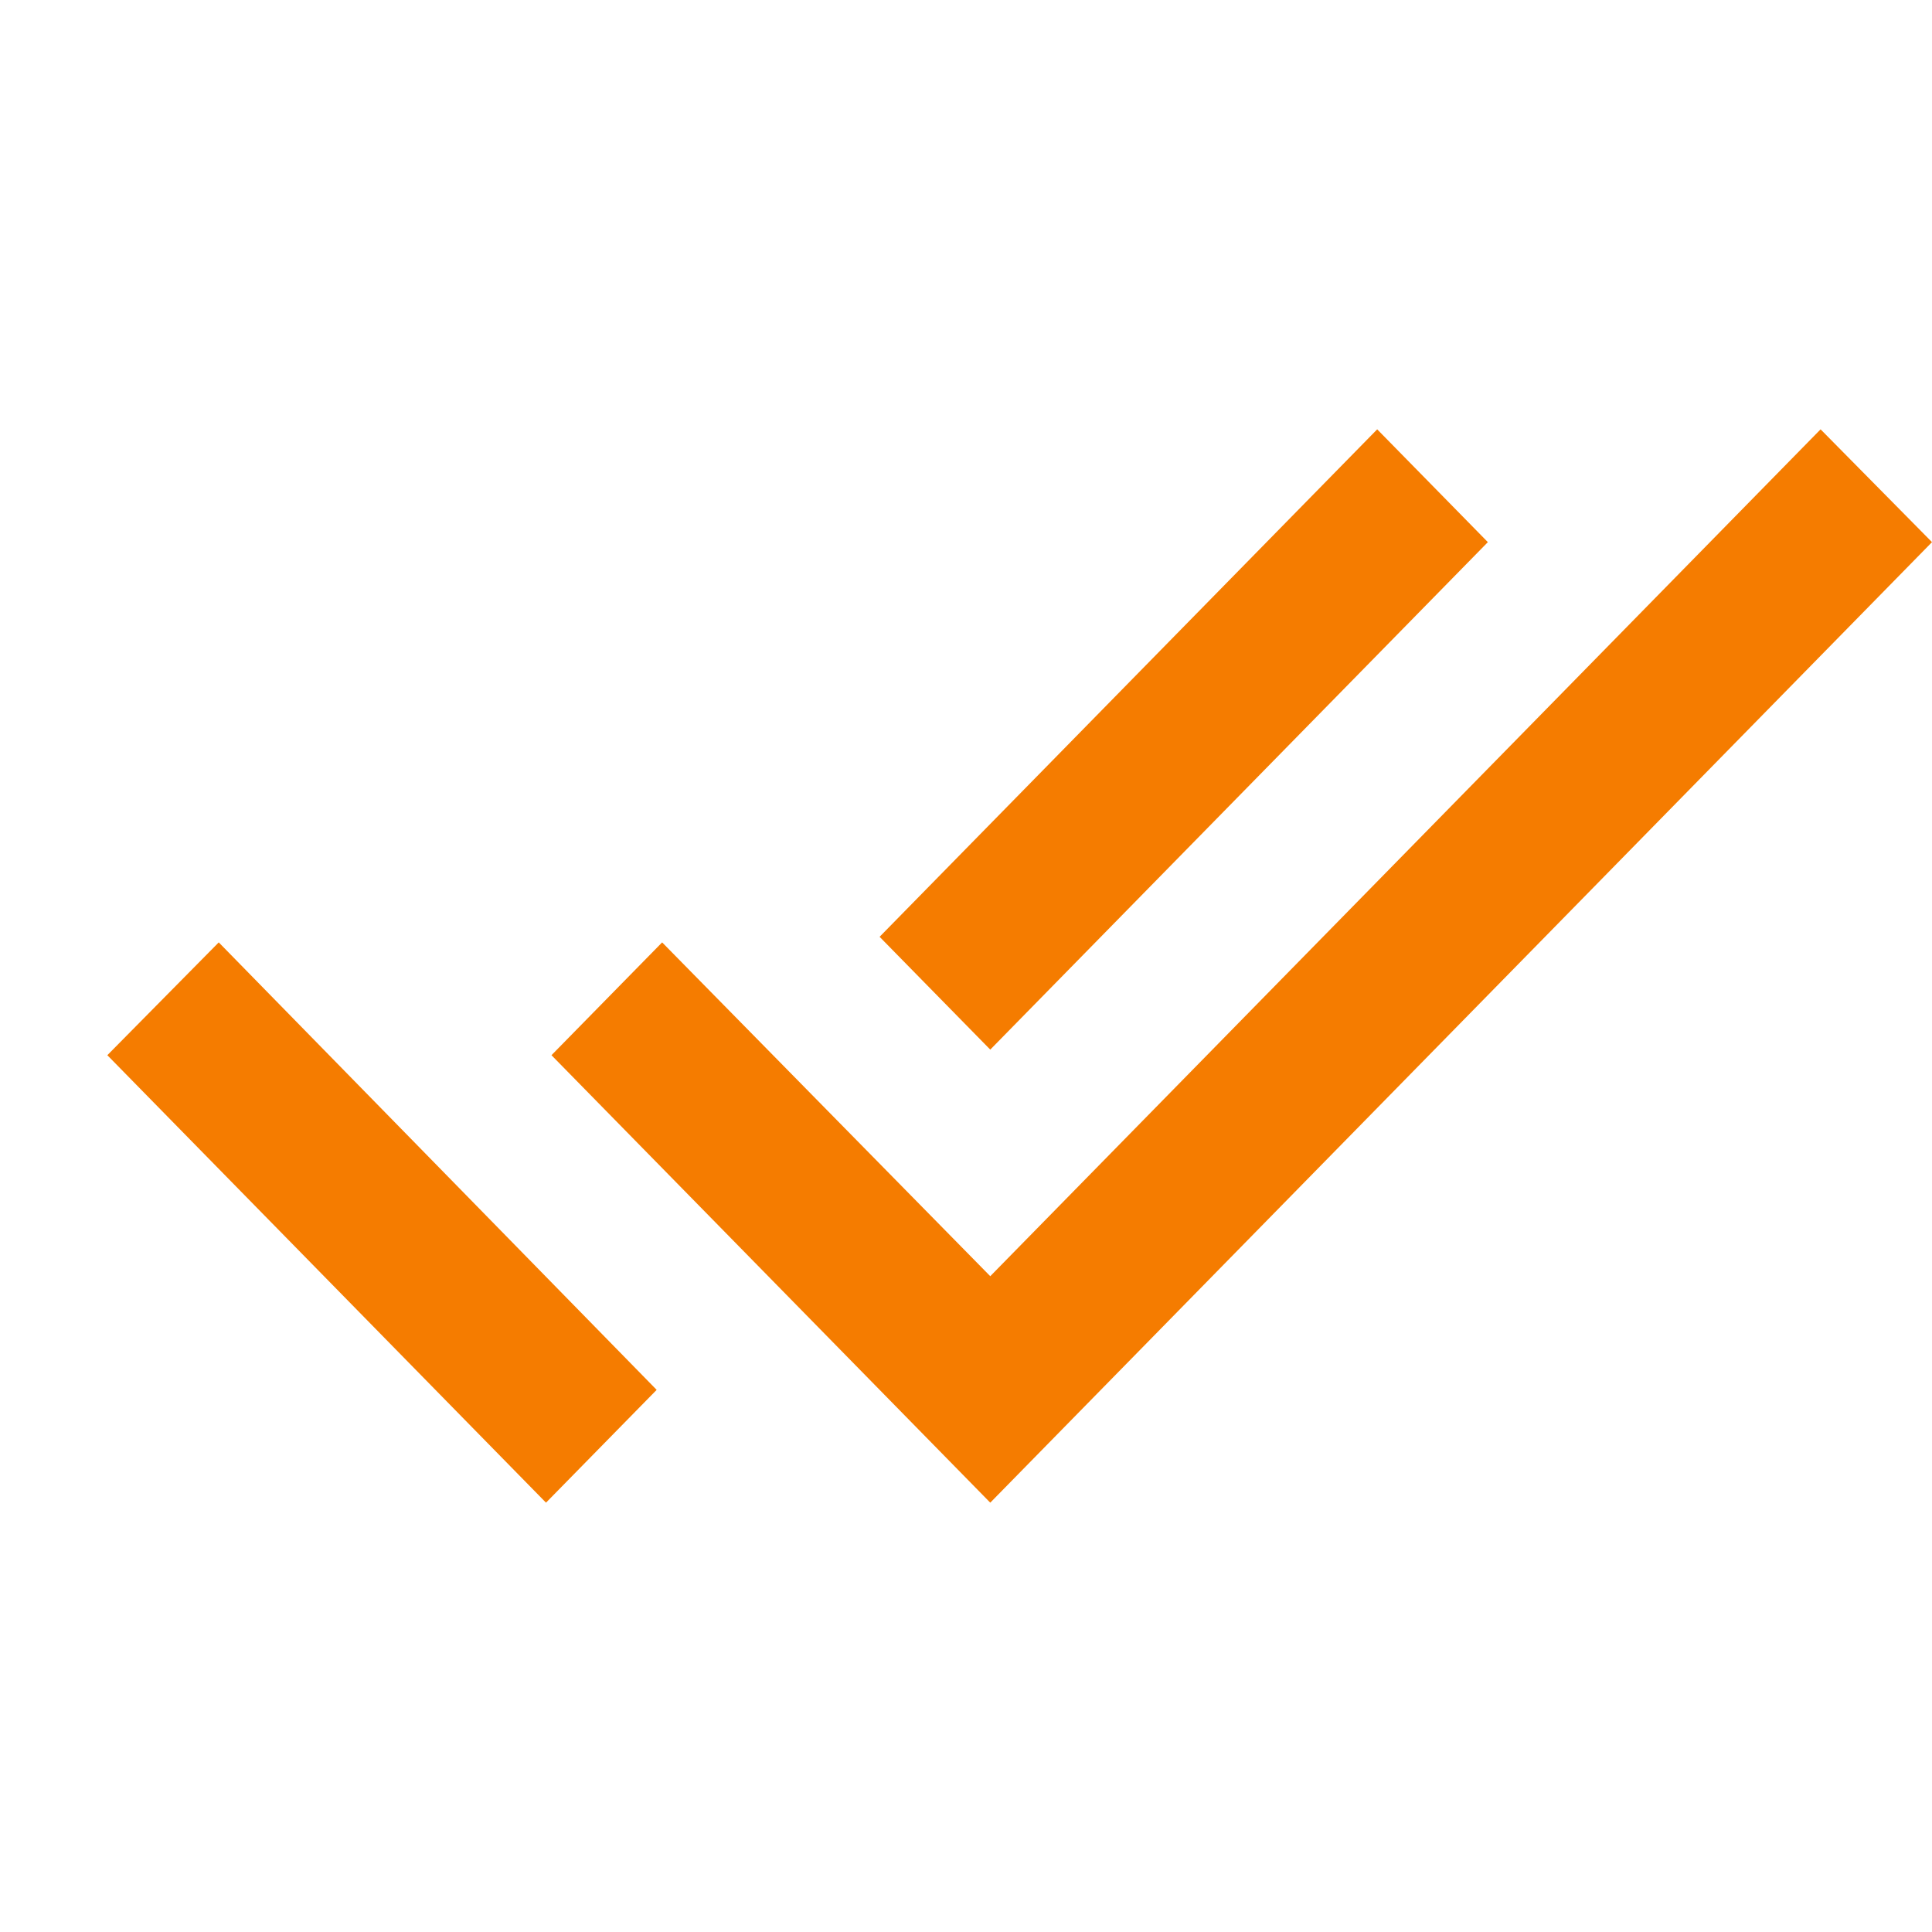
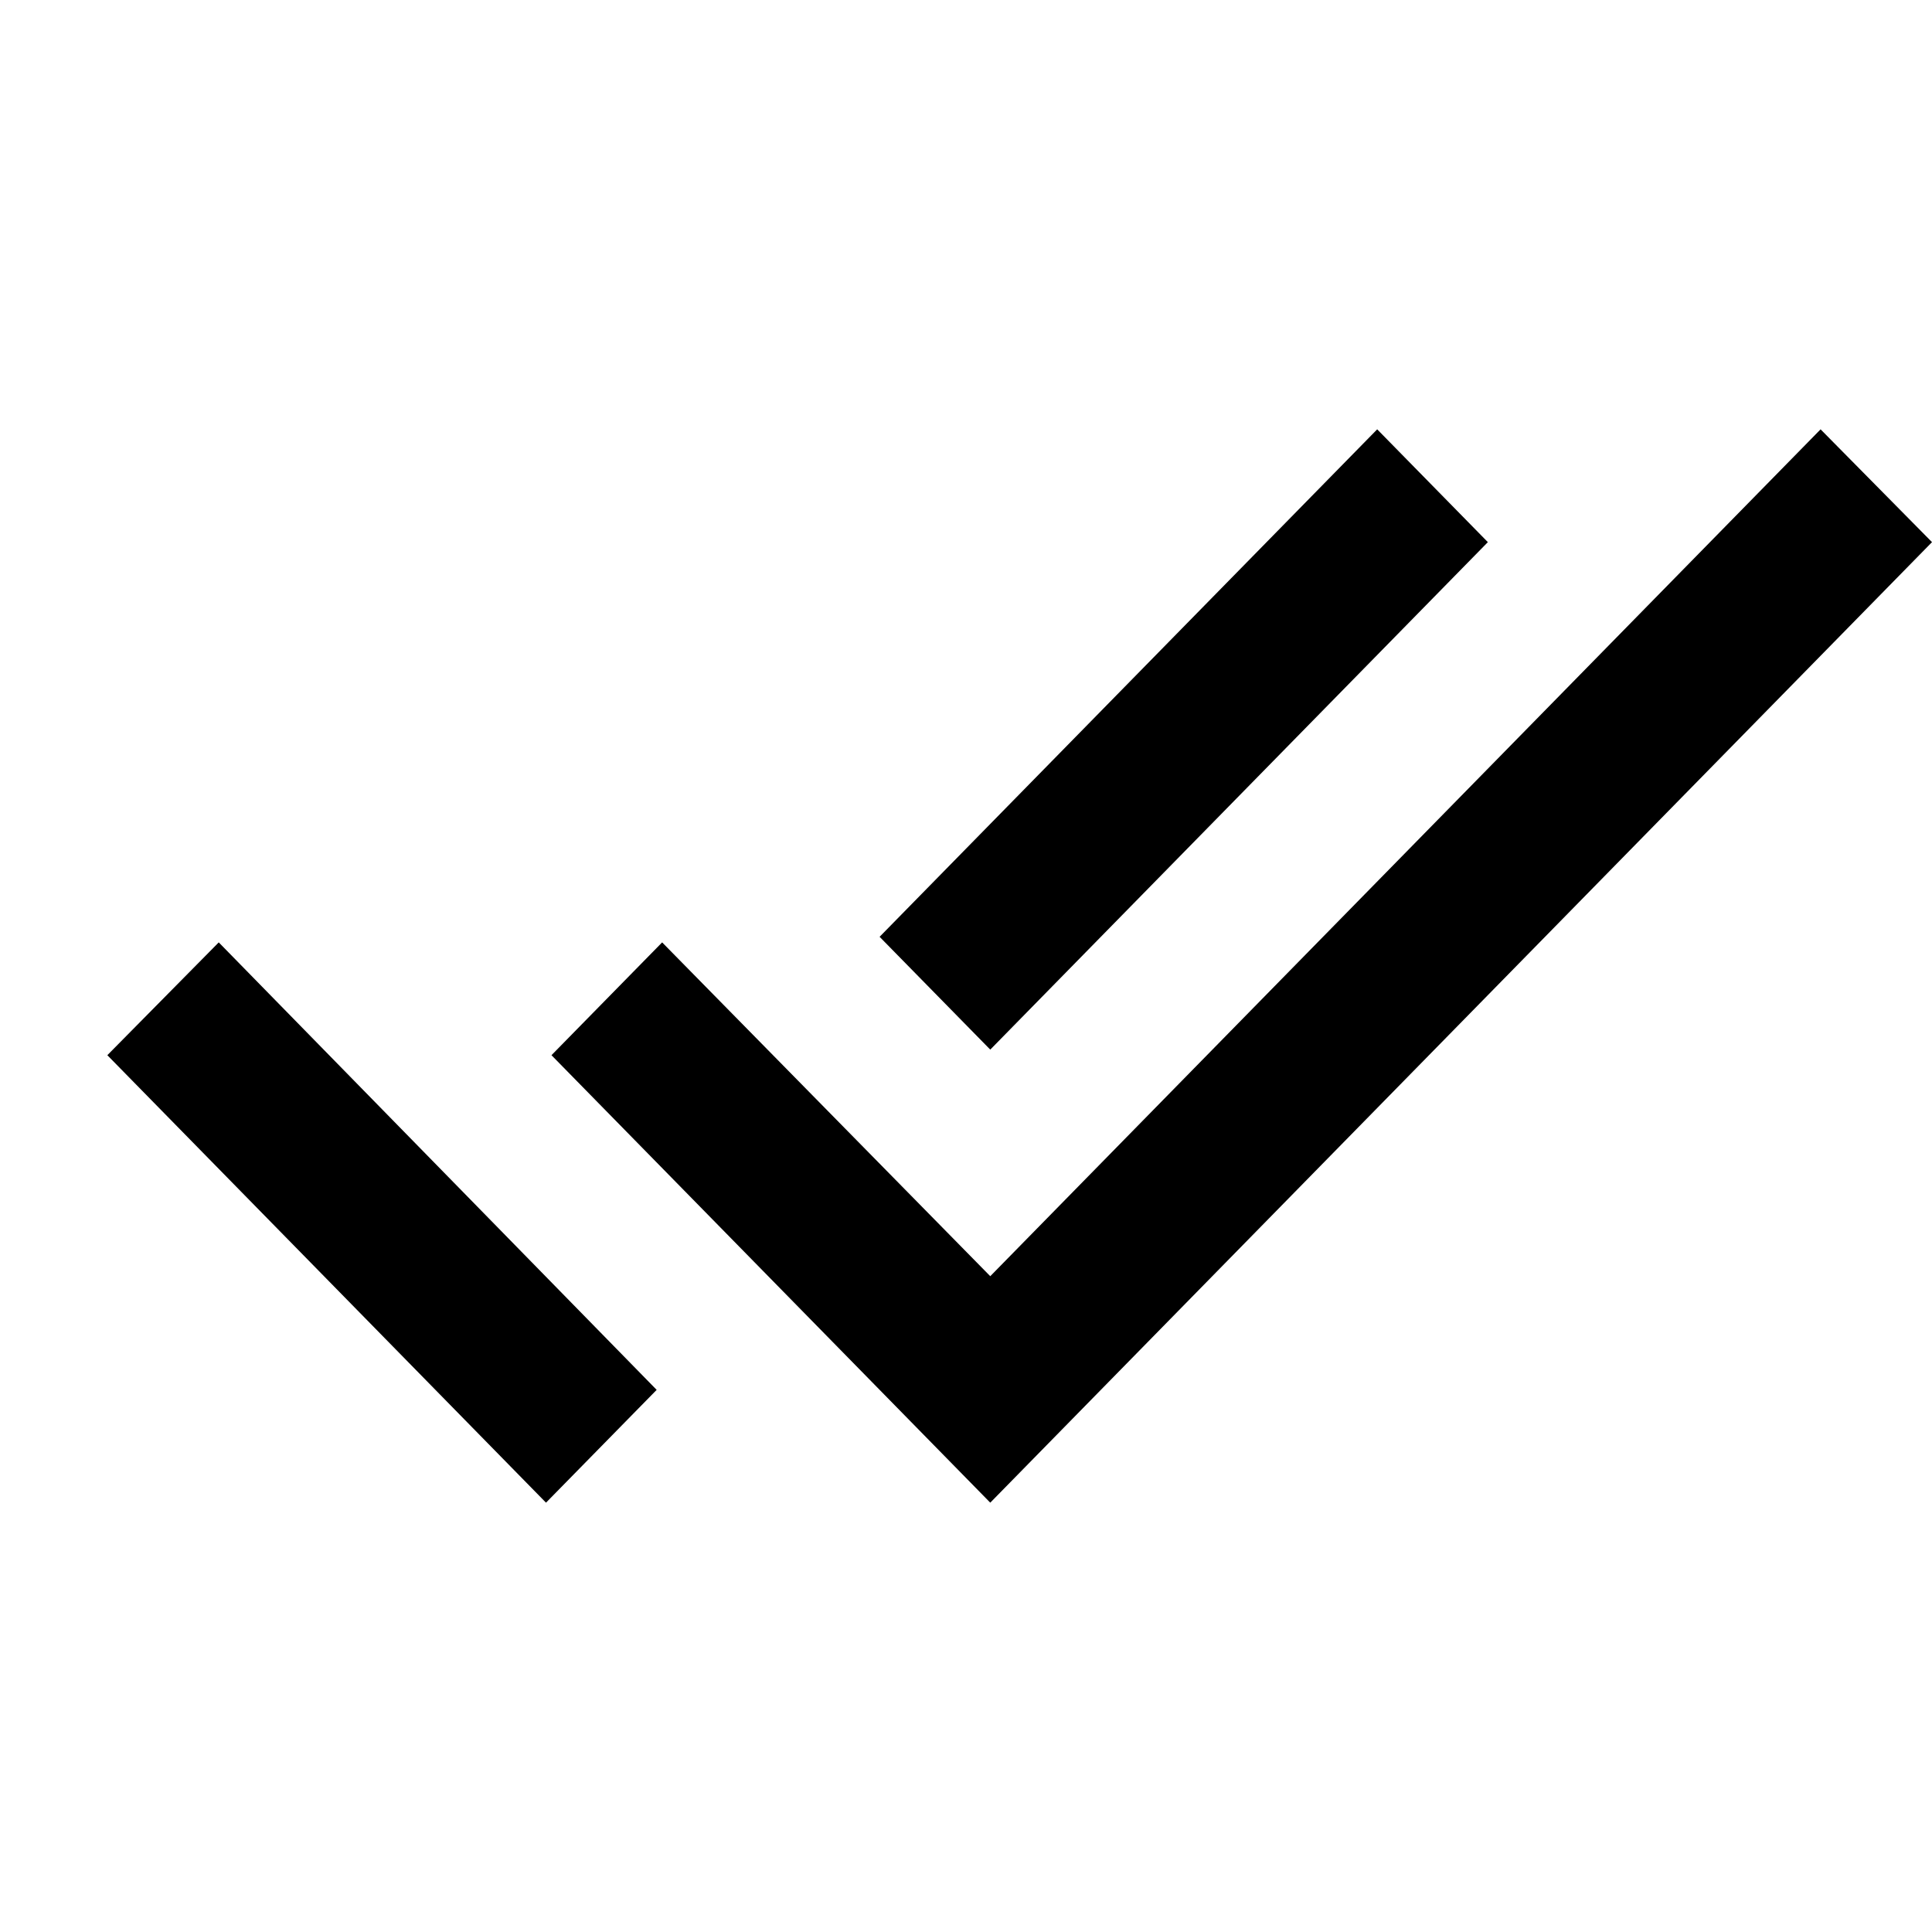
<svg xmlns="http://www.w3.org/2000/svg" viewBox="0 0 18 18" version="1.1">
  <g id="18px-/-accepted" stroke="none" stroke-width="1" fill="none" fill-rule="evenodd">
    <rect id="Rectangle" x="0" y="0" width="18" height="18" />
-     <path d="M13.862,5.051 L12.831,4 L8.195,8.728 L9.226,9.779 L13.862,5.051 Z M16.962,4 L9.226,11.89 L6.169,8.78 L5.138,9.831 L9.226,14 L18,5.051 L16.962,4 Z M1,9.831 L5.087,14 L6.118,12.949 L2.038,8.78 L1,9.831 Z" id="Shape" fill="#F57C00" fill-rule="nonzero" />
+     <path d="M13.862,5.051 L12.831,4 L8.195,8.728 L9.226,9.779 L13.862,5.051 Z M16.962,4 L9.226,11.89 L6.169,8.78 L5.138,9.831 L9.226,14 L18,5.051 L16.962,4 Z M1,9.831 L5.087,14 L6.118,12.949 L2.038,8.78 L1,9.831 Z" id="Shape" fill="currentColor" fill-rule="nonzero" />
  </g>
</svg>
